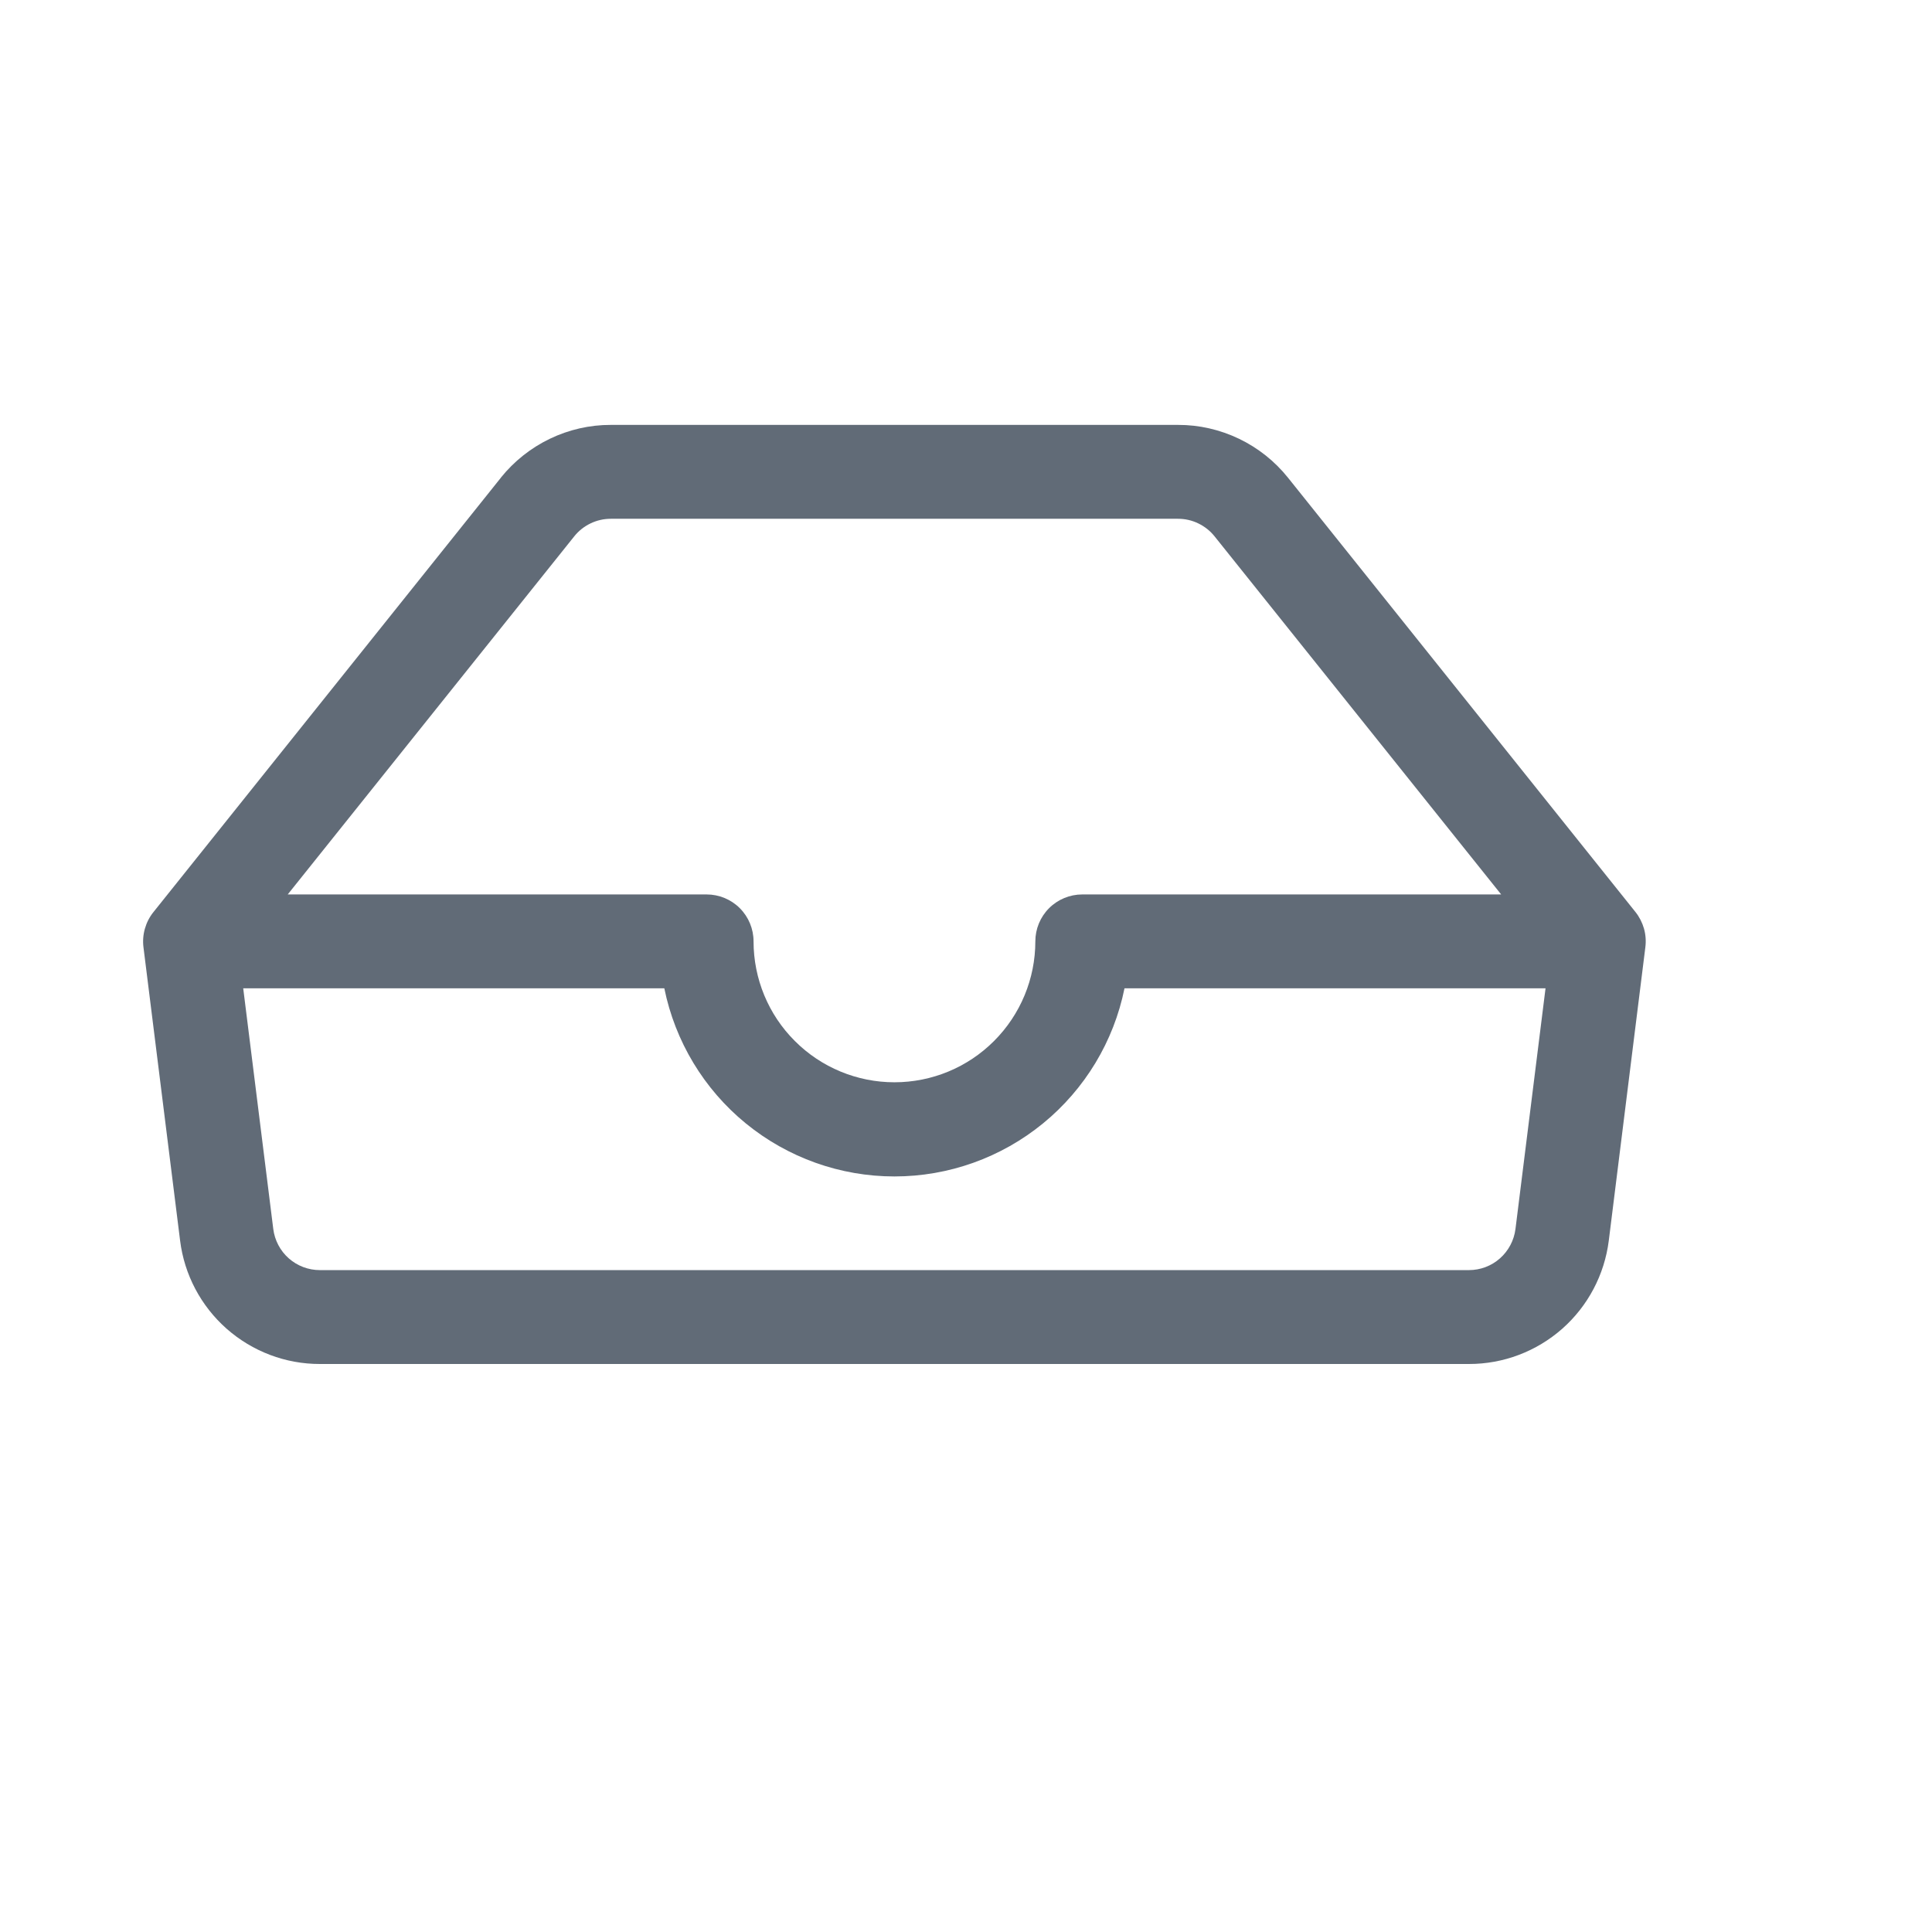
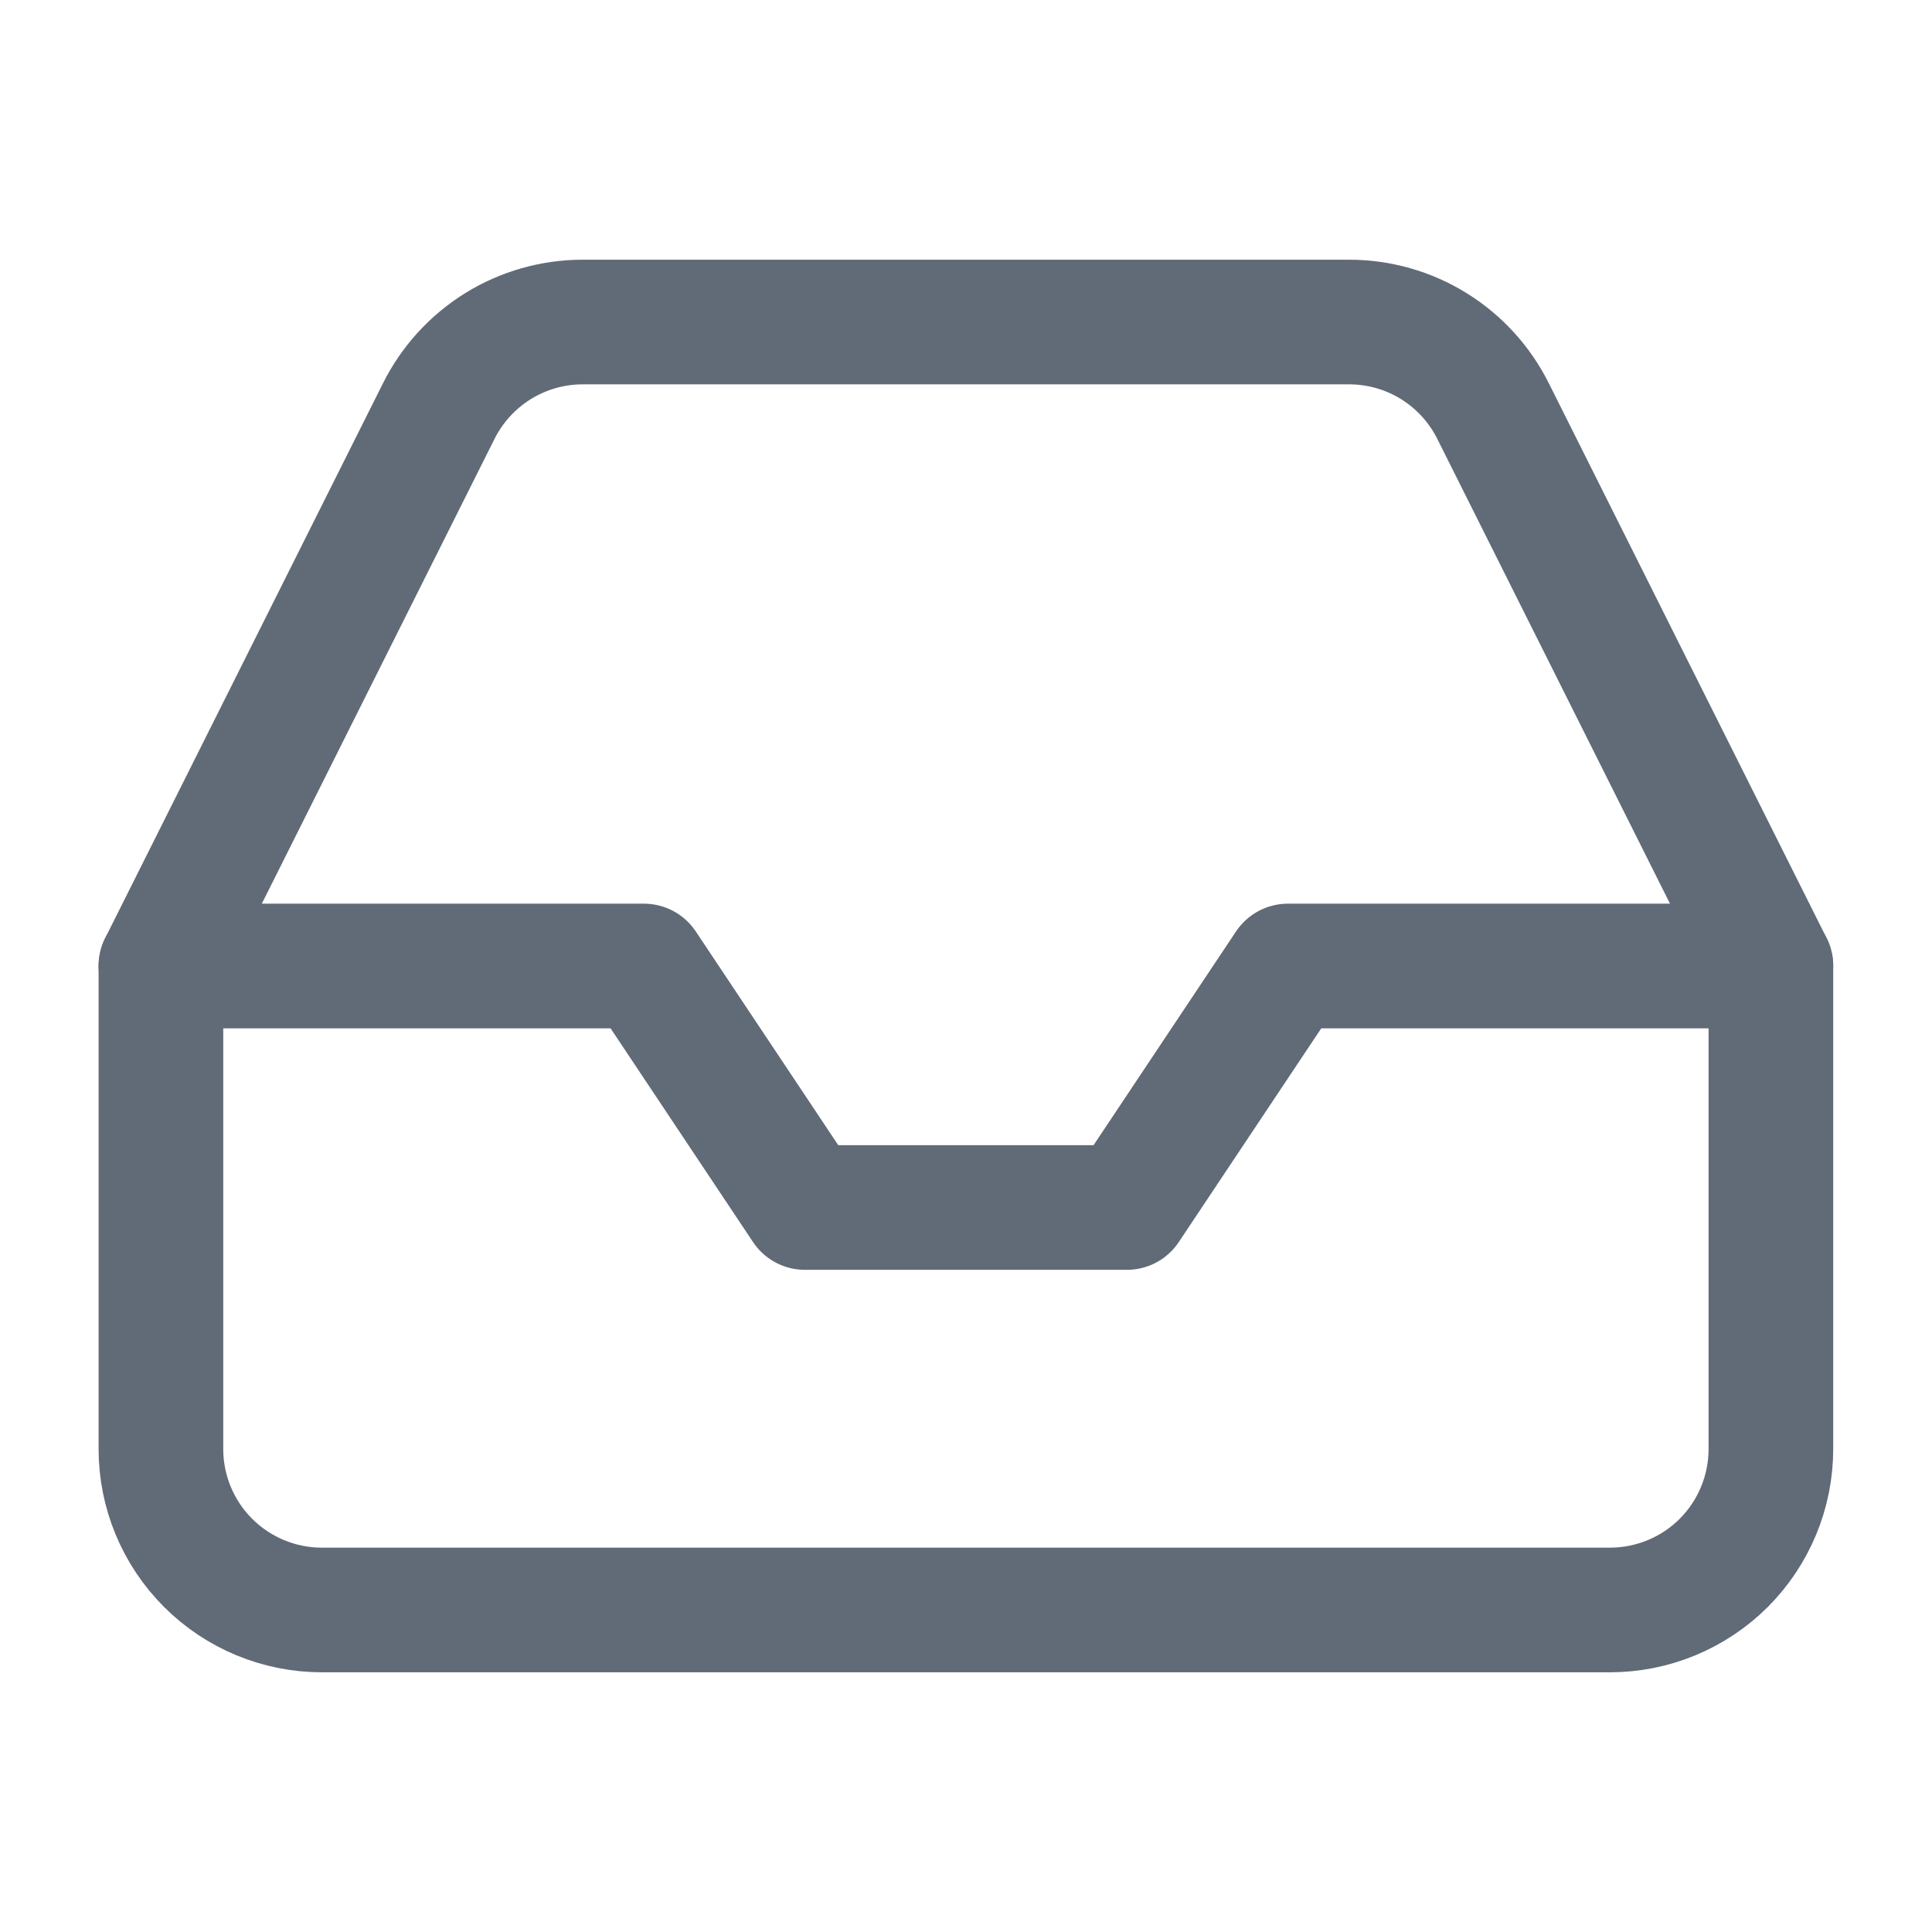
- <svg xmlns="http://www.w3.org/2000/svg" width="27" height="27" viewBox="0 0 27 27" fill="none">
-   <path d="M8.536 7.25C8.438 7.25 8.341 7.272 8.252 7.315C8.163 7.358 8.085 7.42 8.024 7.497L4.021 12.5H9.875C10.049 12.5 10.216 12.569 10.339 12.692C10.462 12.815 10.531 12.982 10.531 13.156C10.531 13.678 10.738 14.179 11.108 14.548C11.477 14.918 11.978 15.125 12.5 15.125C13.022 15.125 13.523 14.918 13.892 14.548C14.261 14.179 14.469 13.678 14.469 13.156C14.469 12.982 14.538 12.815 14.661 12.692C14.784 12.569 14.951 12.5 15.125 12.5H20.979L16.975 7.497C16.914 7.42 16.836 7.358 16.747 7.315C16.659 7.272 16.562 7.25 16.463 7.25H8.536ZM21.601 13.812H15.715C15.565 14.554 15.162 15.221 14.576 15.7C13.99 16.179 13.257 16.441 12.5 16.441C11.743 16.441 11.009 16.179 10.423 15.7C9.837 15.221 9.435 14.554 9.284 13.812H3.399L3.819 17.175C3.839 17.334 3.916 17.48 4.036 17.586C4.156 17.692 4.311 17.75 4.471 17.75H20.528C20.688 17.75 20.843 17.692 20.962 17.586C21.082 17.48 21.159 17.334 21.179 17.175L21.599 13.812H21.601ZM6.999 6.676C7.184 6.446 7.418 6.26 7.684 6.132C7.95 6.004 8.242 5.937 8.537 5.938H16.462C16.758 5.937 17.049 6.004 17.316 6.132C17.582 6.26 17.816 6.446 18 6.676L22.857 12.747C22.911 12.815 22.951 12.894 22.975 12.978C22.999 13.063 23.005 13.151 22.994 13.238L22.483 17.338C22.423 17.814 22.192 18.252 21.832 18.57C21.472 18.887 21.008 19.063 20.528 19.062H4.471C3.991 19.063 3.528 18.887 3.168 18.57C2.808 18.252 2.576 17.814 2.517 17.338L2.005 13.238C1.994 13.151 2.001 13.062 2.025 12.978C2.049 12.894 2.089 12.815 2.144 12.747L7 6.676H6.999Z" fill="#616B77" />
+ <svg xmlns="http://www.w3.org/2000/svg" width="31" height="31" viewBox="0 0 31 31" fill="none">
+   <path d="M28.415 15.5H20.665L18.082 19.375H12.915L10.332 15.5H2.582" stroke="#616B77" stroke-width="2" stroke-linecap="round" stroke-linejoin="round" />
+   <path d="M7.038 6.6L2.582 15.5V23.25C2.582 23.935 2.854 24.592 3.339 25.077C3.823 25.561 4.48 25.833 5.165 25.833H25.832C26.517 25.833 27.174 25.561 27.659 25.077C28.143 24.592 28.415 23.935 28.415 23.25V15.5L23.959 6.6C23.745 6.17 23.416 5.808 23.007 5.554C22.599 5.301 22.128 5.167 21.647 5.167H9.35C8.87 5.167 8.399 5.301 7.99 5.554C7.582 5.808 7.252 6.17 7.038 6.6V6.6Z" stroke="#616B77" stroke-width="2" stroke-linecap="round" stroke-linejoin="round" />
</svg>
